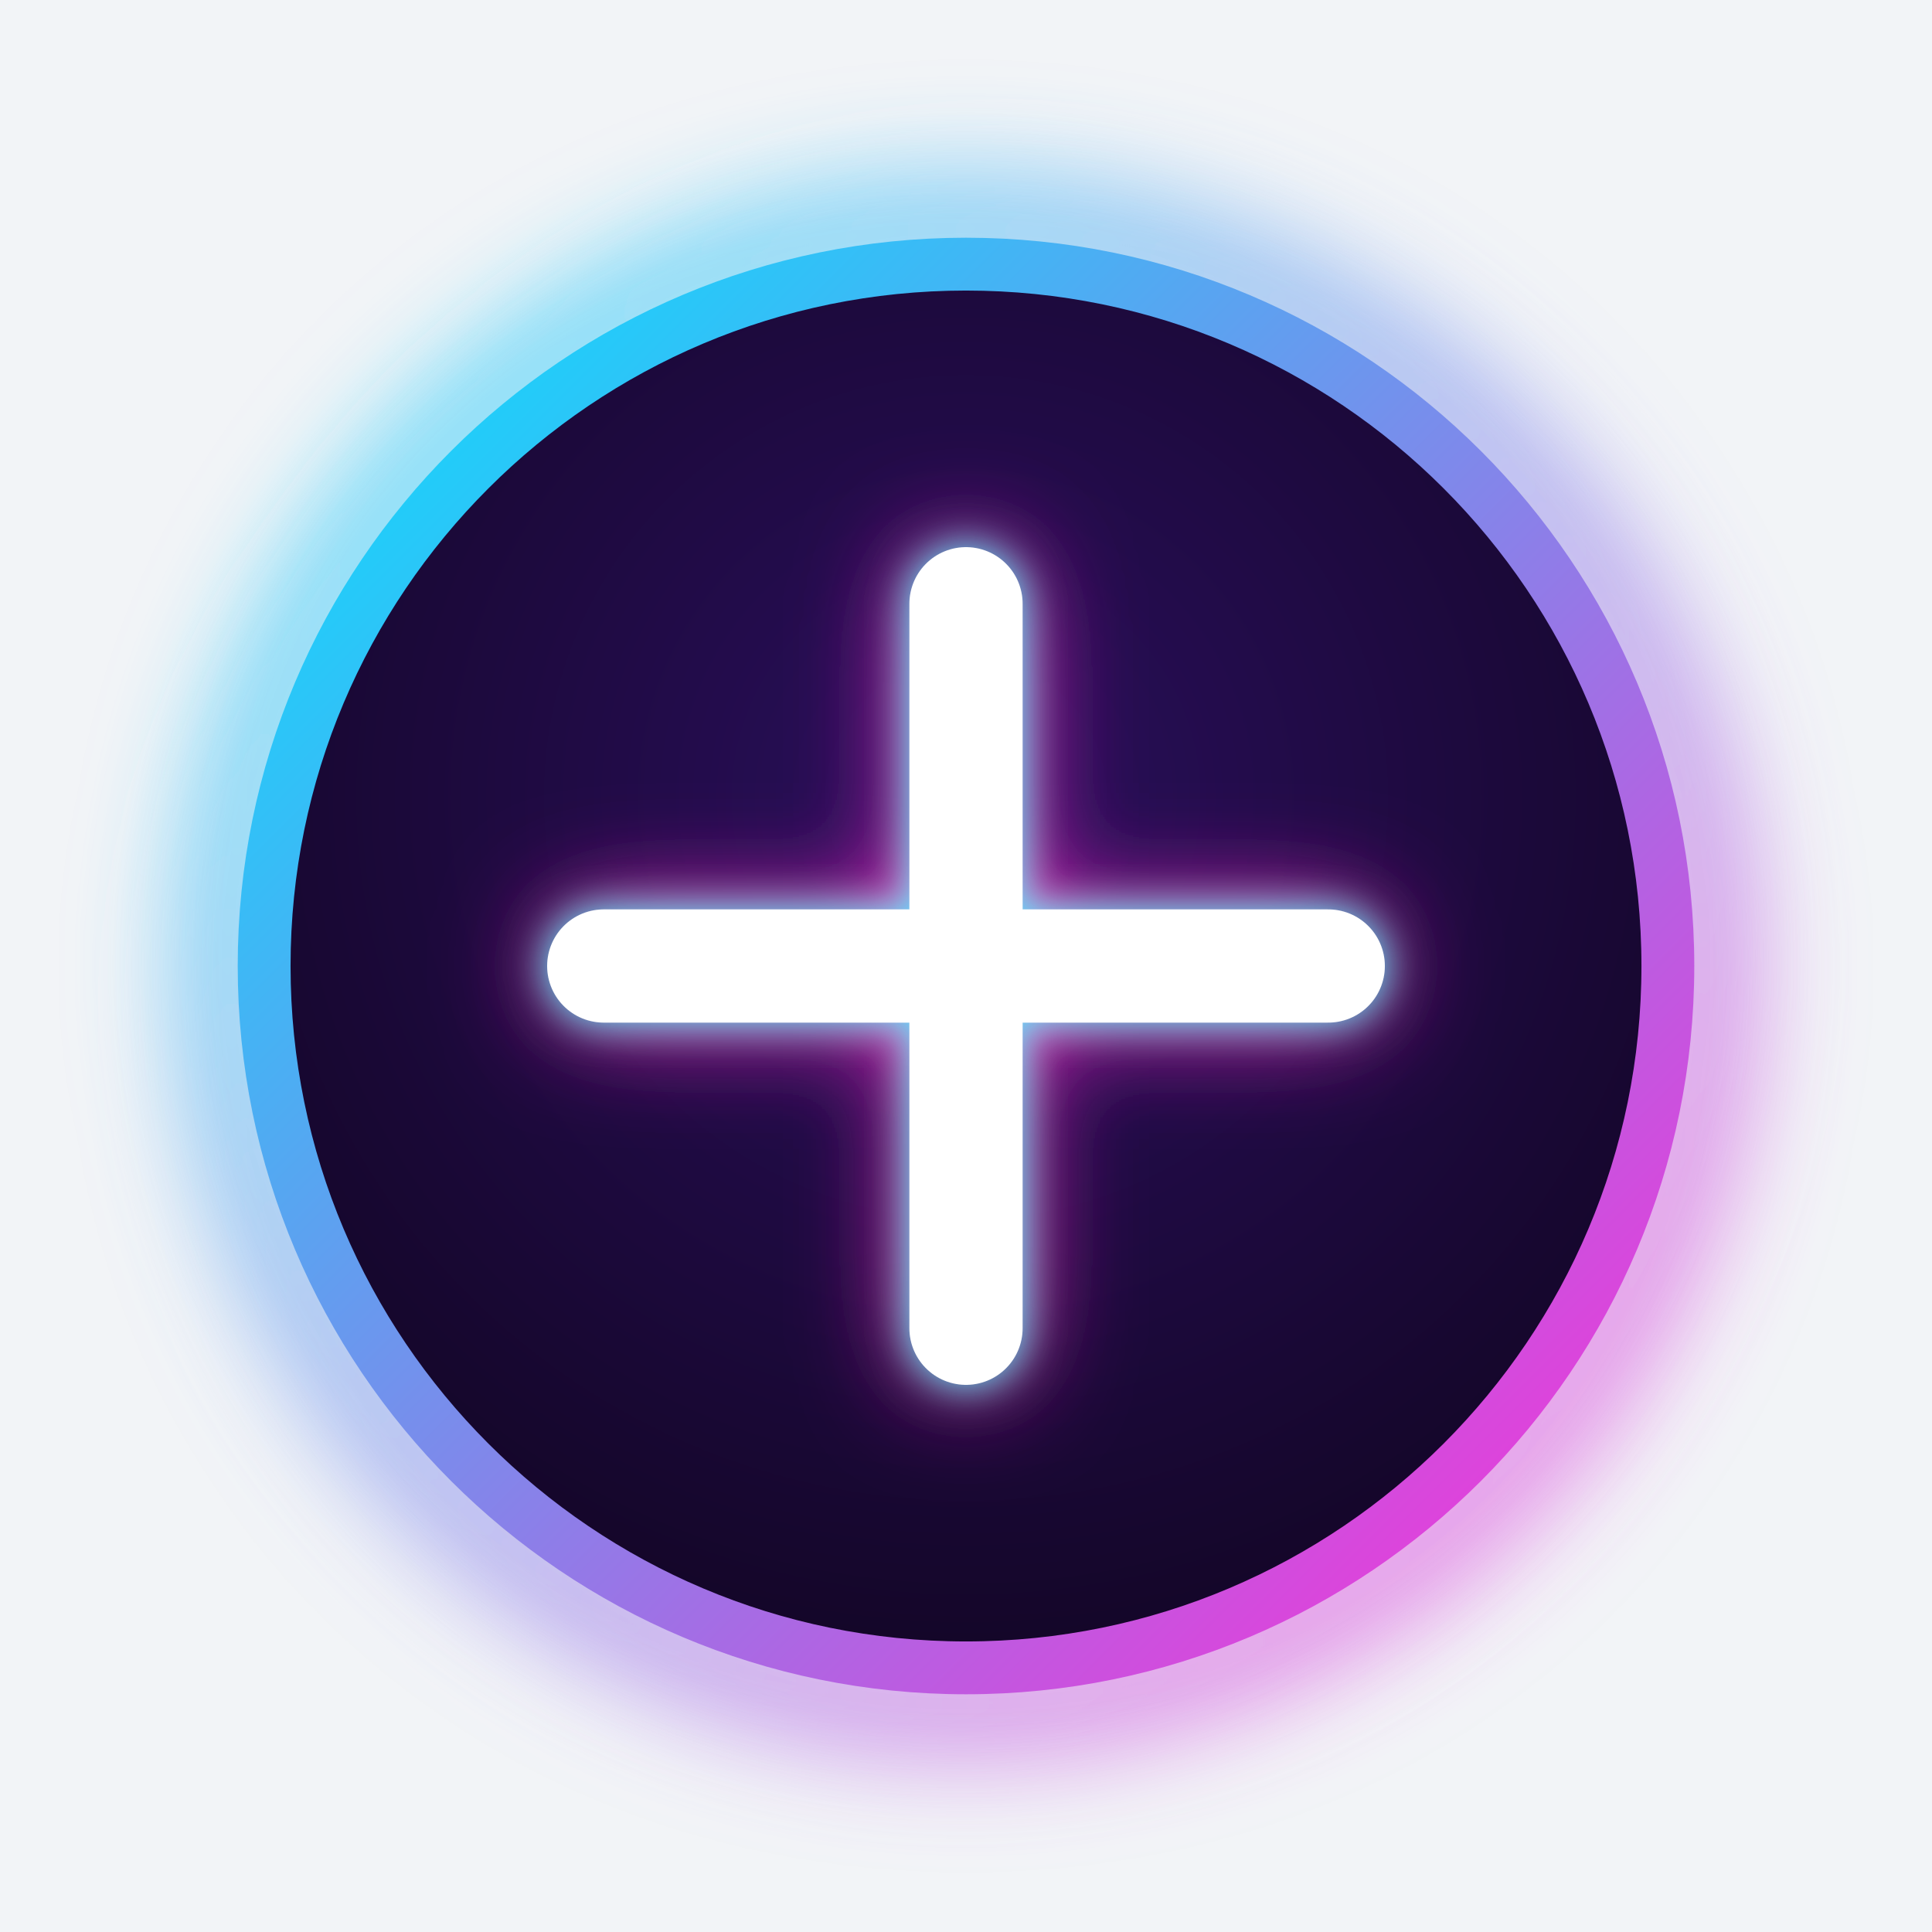
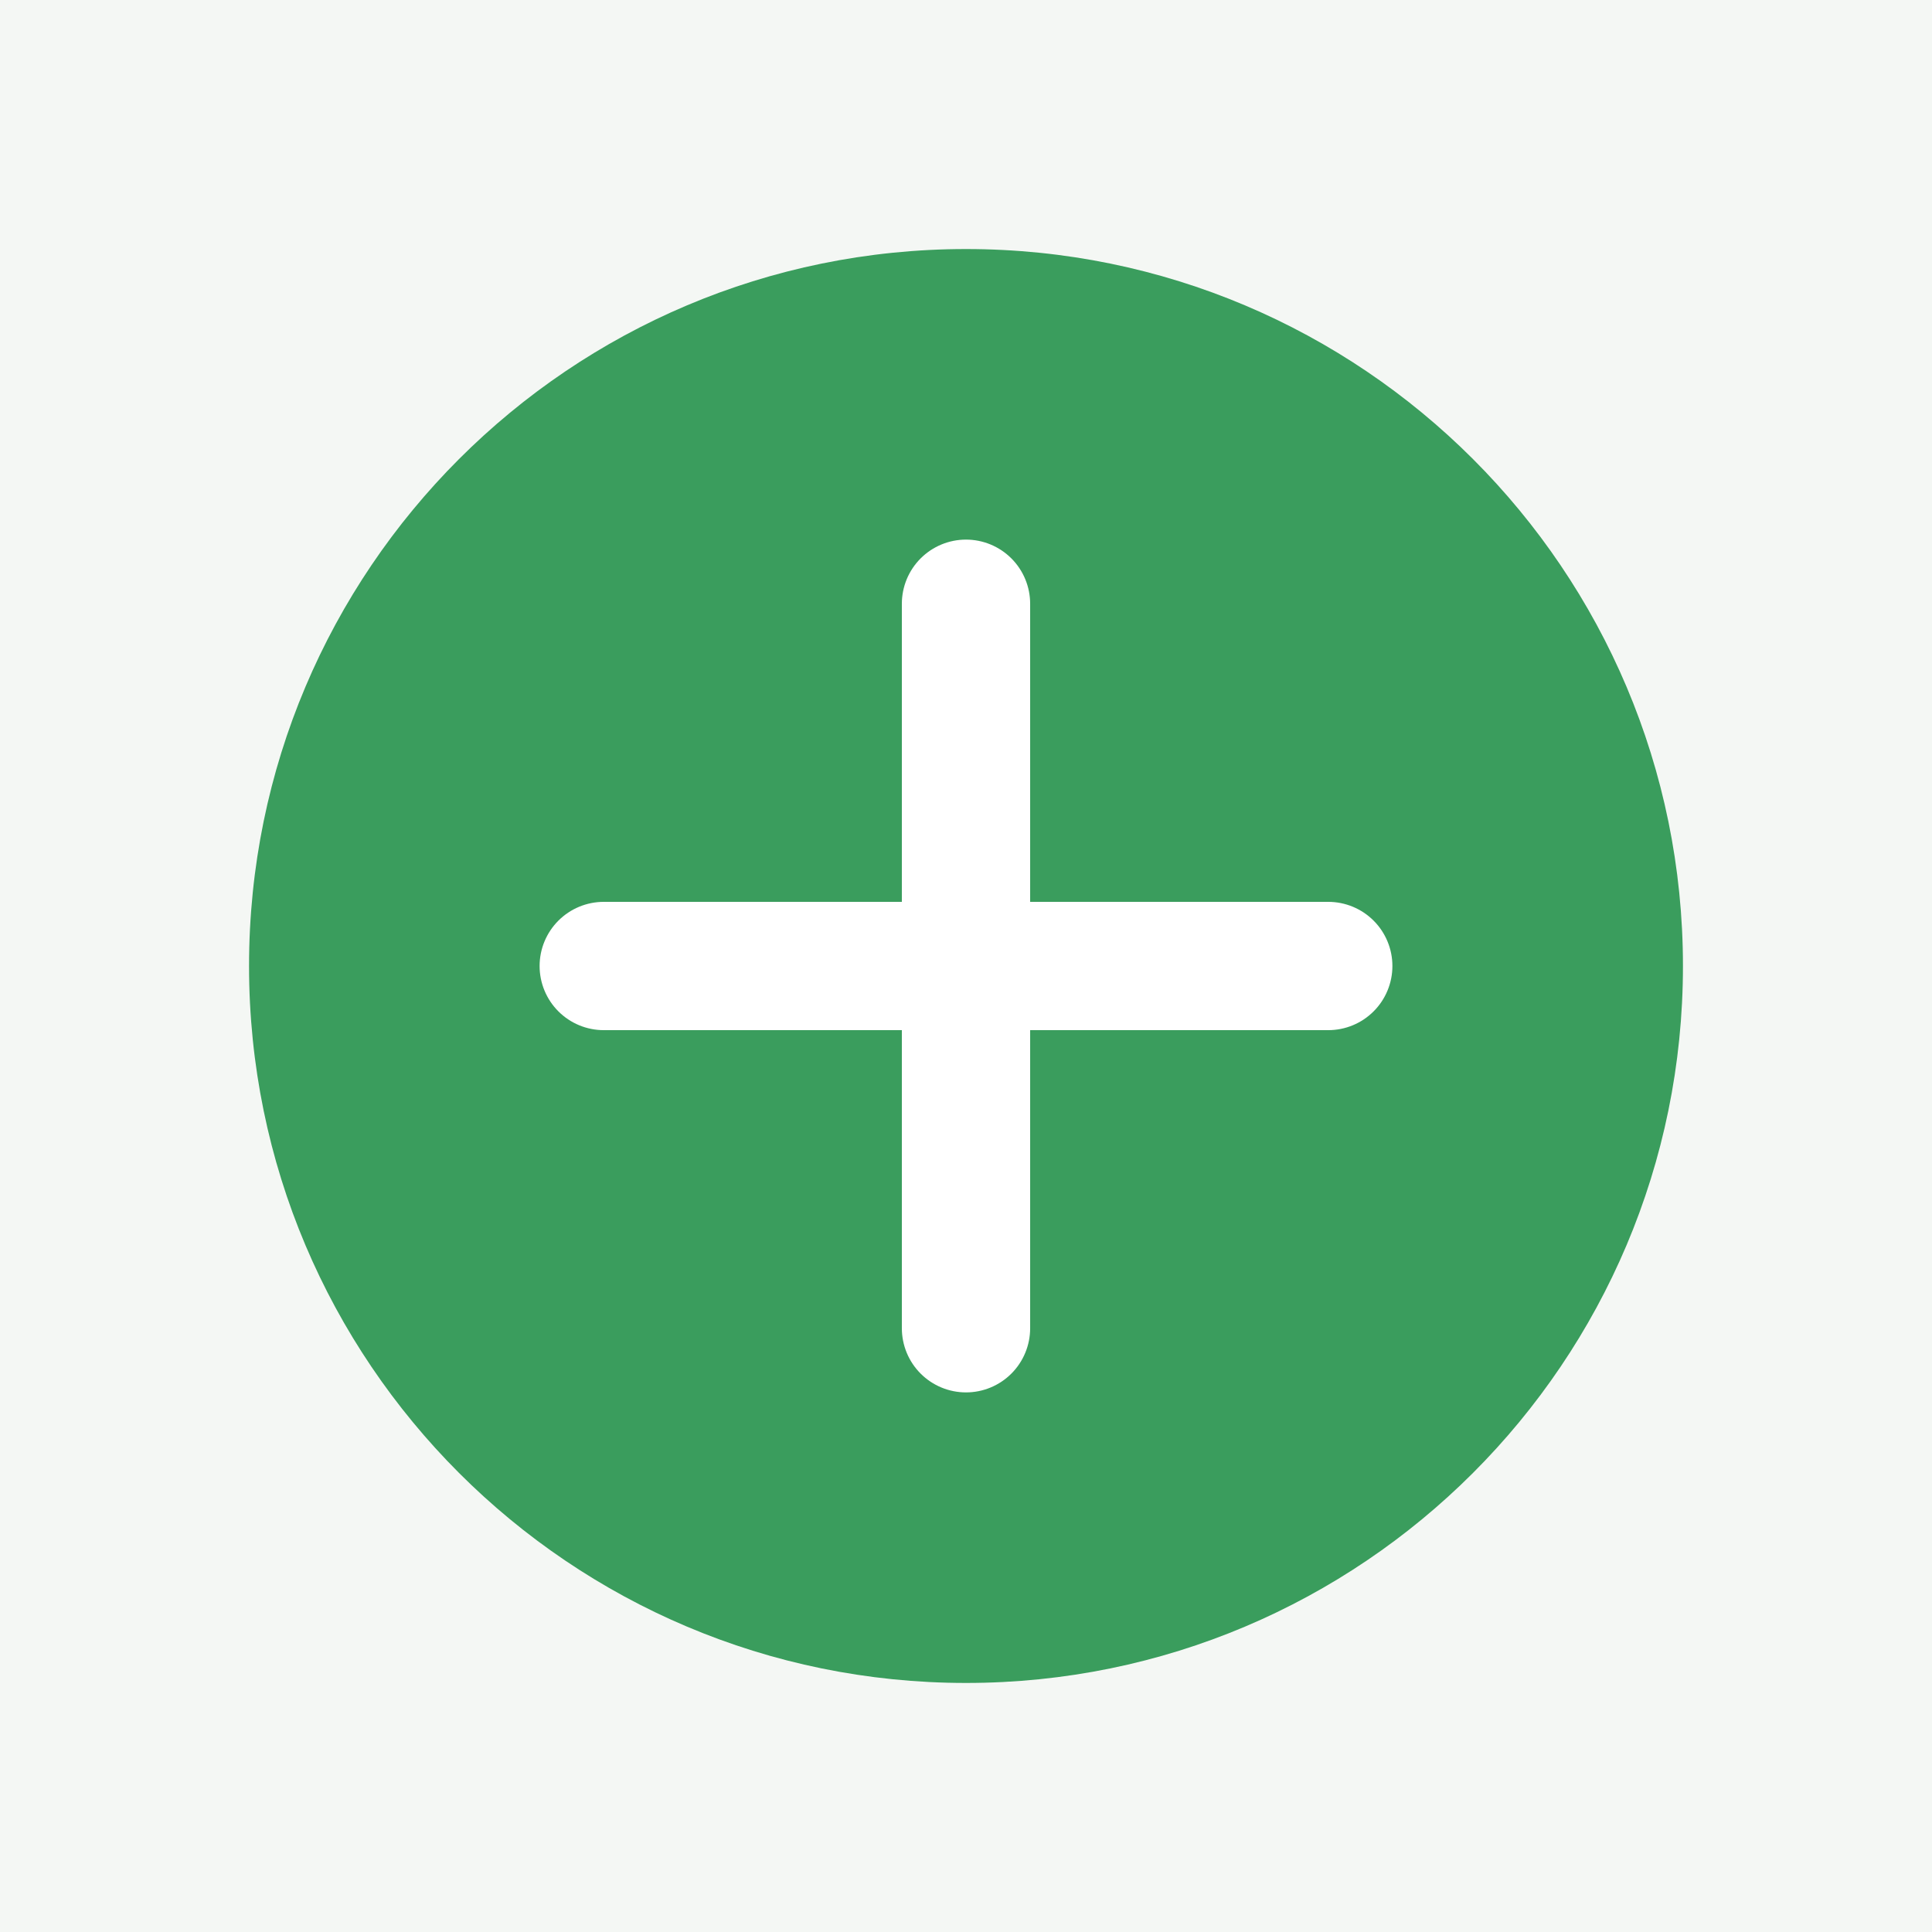
<svg xmlns="http://www.w3.org/2000/svg" viewBox="0 0 512 512">
-   <defs>
-     <radialGradient id="core" cx="50%" cy="38%" r="60%">
-       <stop offset="0" stop-color="#2A0F5C" />
-       <stop offset="1" stop-color="#140629" />
-     </radialGradient>
-     <linearGradient id="ring" x1="0" y1="0" x2="1" y2="1">
-       <stop offset="0" stop-color="#00E5FF" />
-       <stop offset="1" stop-color="#FF2BD6" />
-     </linearGradient>
-     <filter id="halo" x="-30%" y="-30%" width="160%" height="160%">
-       <feGaussianBlur stdDeviation="14" />
-     </filter>
-     <filter id="plusglow" x="-50%" y="-50%" width="200%" height="200%">
-       <feGaussianBlur in="SourceAlpha" stdDeviation="5" result="b1" />
-       <feFlood flood-color="#00E5FF" />
-       <feComposite in2="b1" operator="in" result="c1" />
-       <feGaussianBlur in="SourceAlpha" stdDeviation="14" result="b2" />
-       <feFlood flood-color="#FF2BD6" />
-       <feComposite in2="b2" operator="in" result="c2" />
-       <feMerge>
-         <feMergeNode in="c2" />
-         <feMergeNode in="c1" />
-         <feMergeNode in="SourceGraphic" />
-       </feMerge>
-     </filter>
-   </defs>
-   <rect width="512" height="512" fill="#F2F4F7" />
-   <circle cx="256" cy="256" r="196" fill="none" stroke="url(#ring)" stroke-width="22" filter="url(#halo)" opacity=".75" />
-   <circle cx="256" cy="256" r="186" fill="url(#core)" stroke="url(#ring)" stroke-width="14" />
-   <path d="M256 160v192M160 256h192" stroke="#fff" stroke-width="30" stroke-linecap="round" filter="url(#plusglow)" />
+   <rect width="512" height="512" fill="#F4F7F4" />
+   <circle cx="256" cy="256" r="190" fill="#3A9D5D" />
+   <path d="M256 160v192M160 256h192" stroke="#fff" stroke-width="34" stroke-linecap="round" />
</svg>
